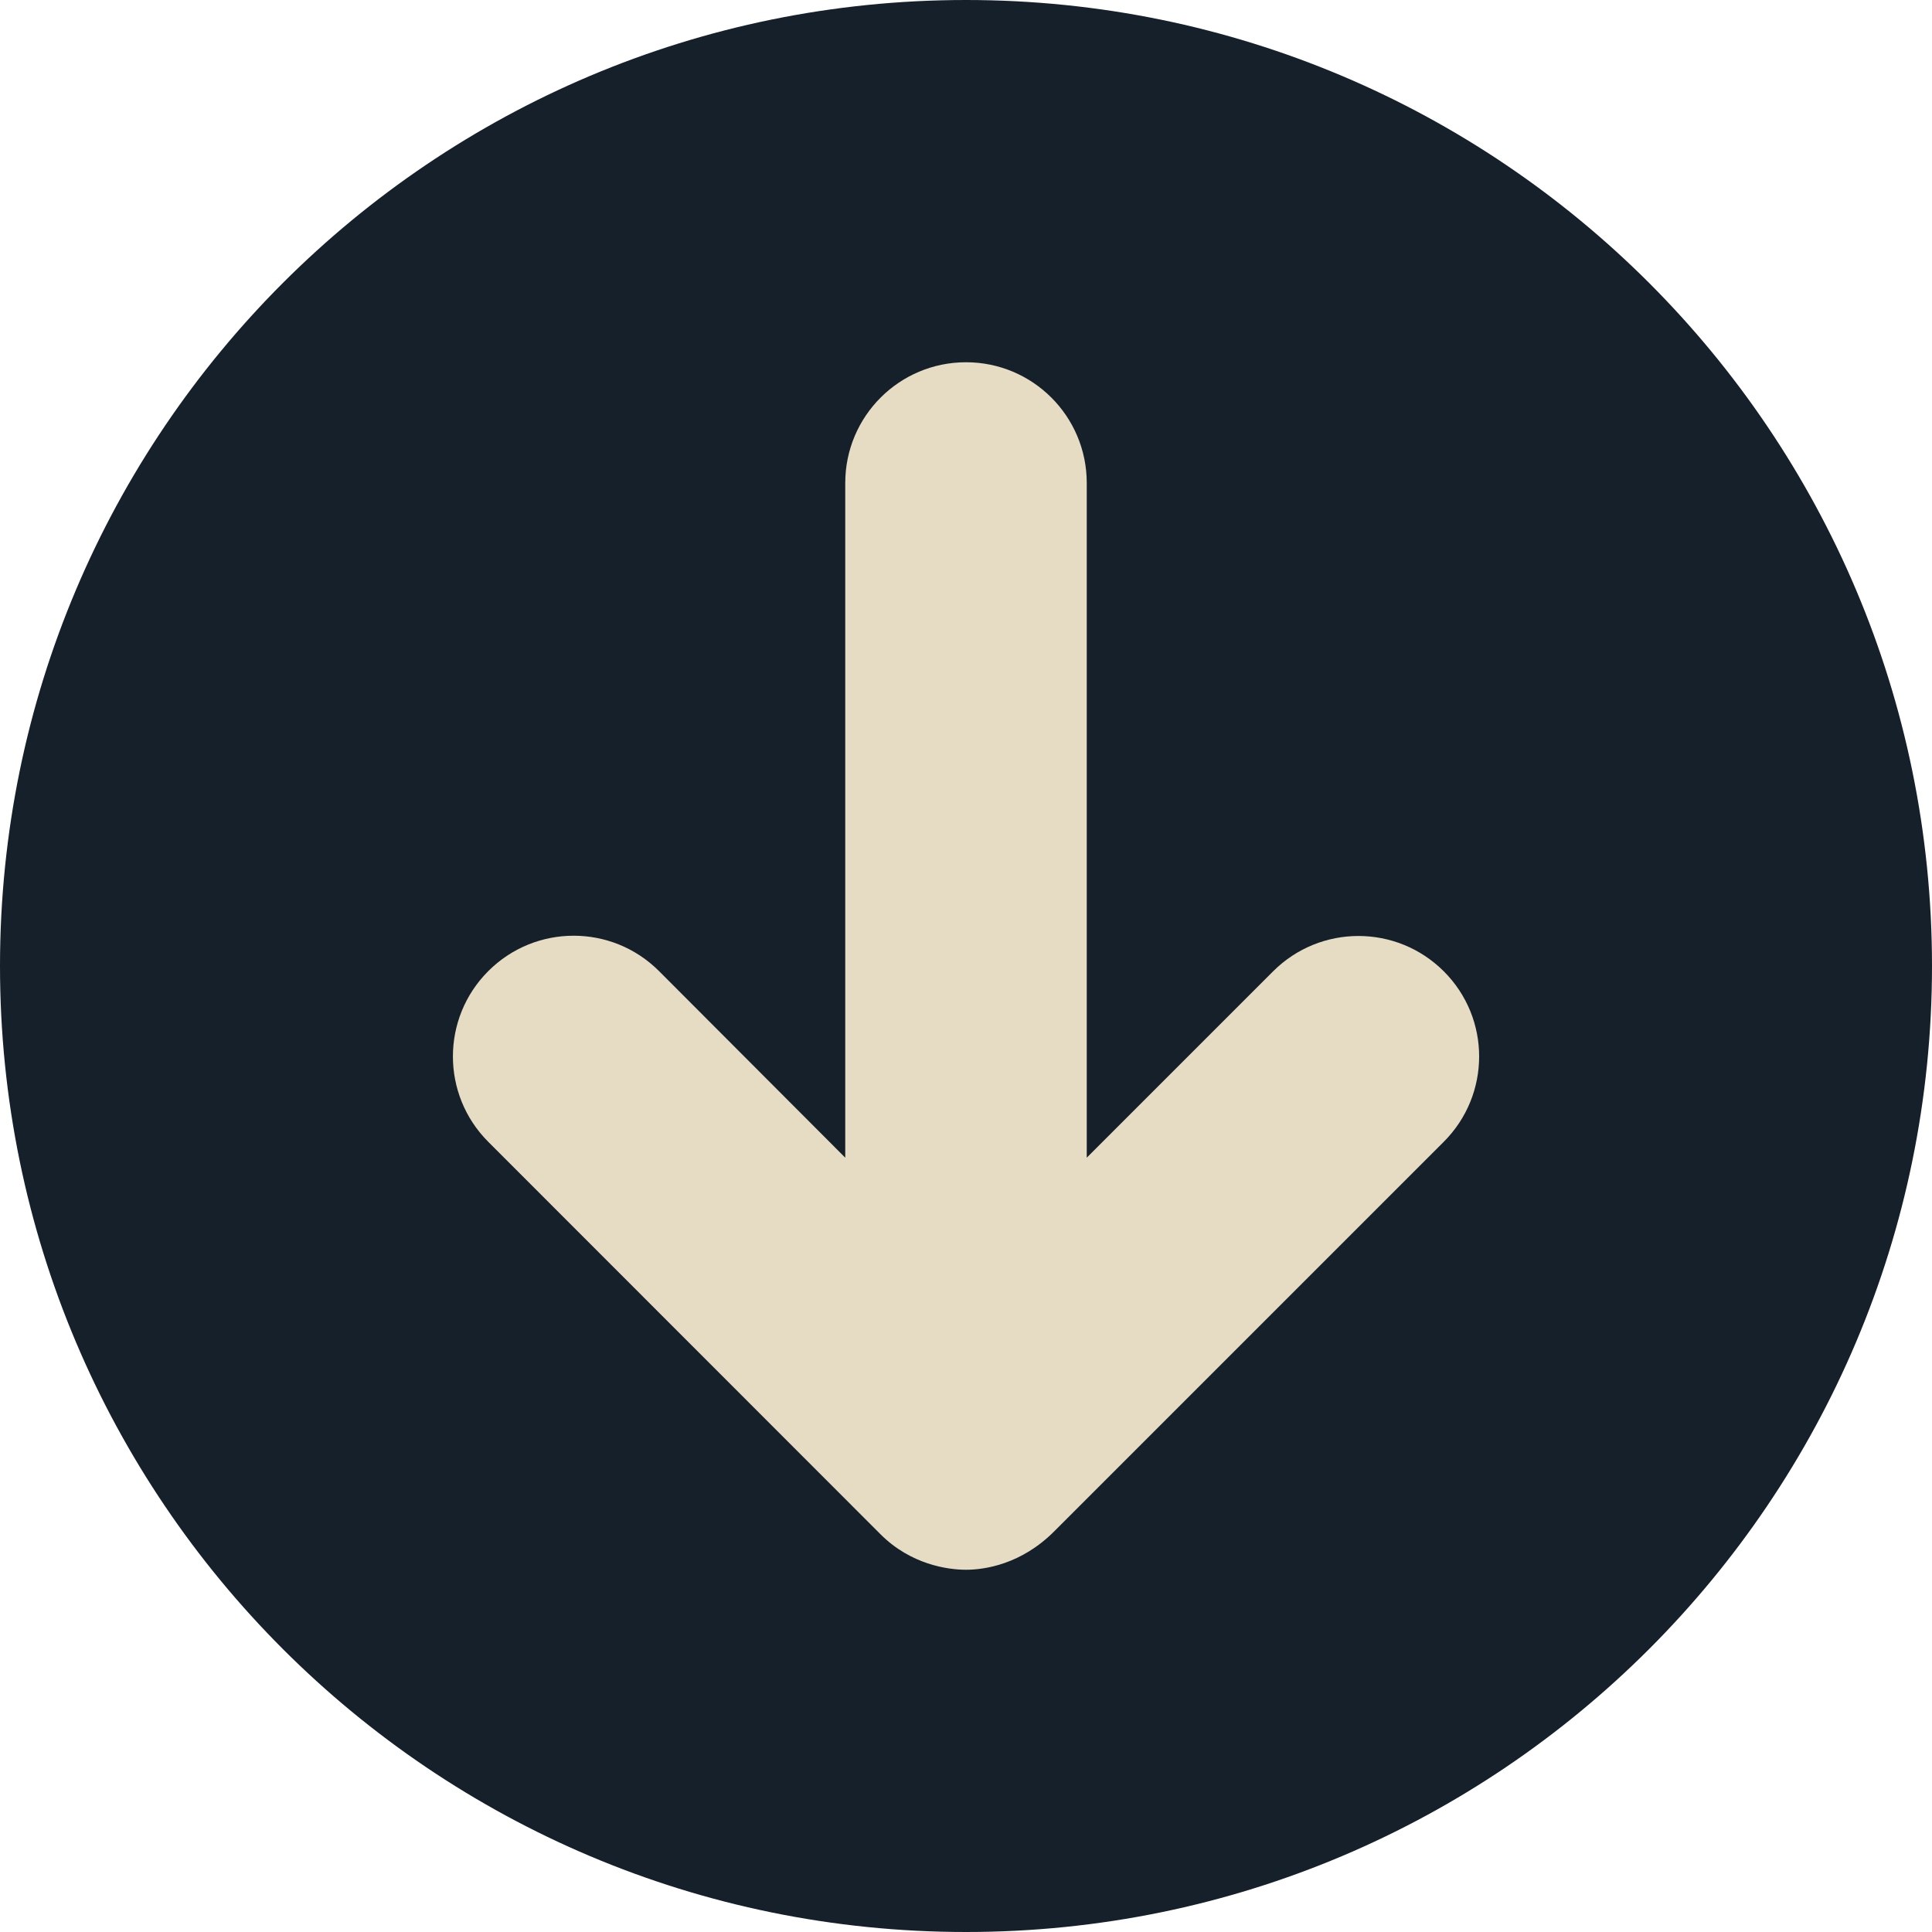
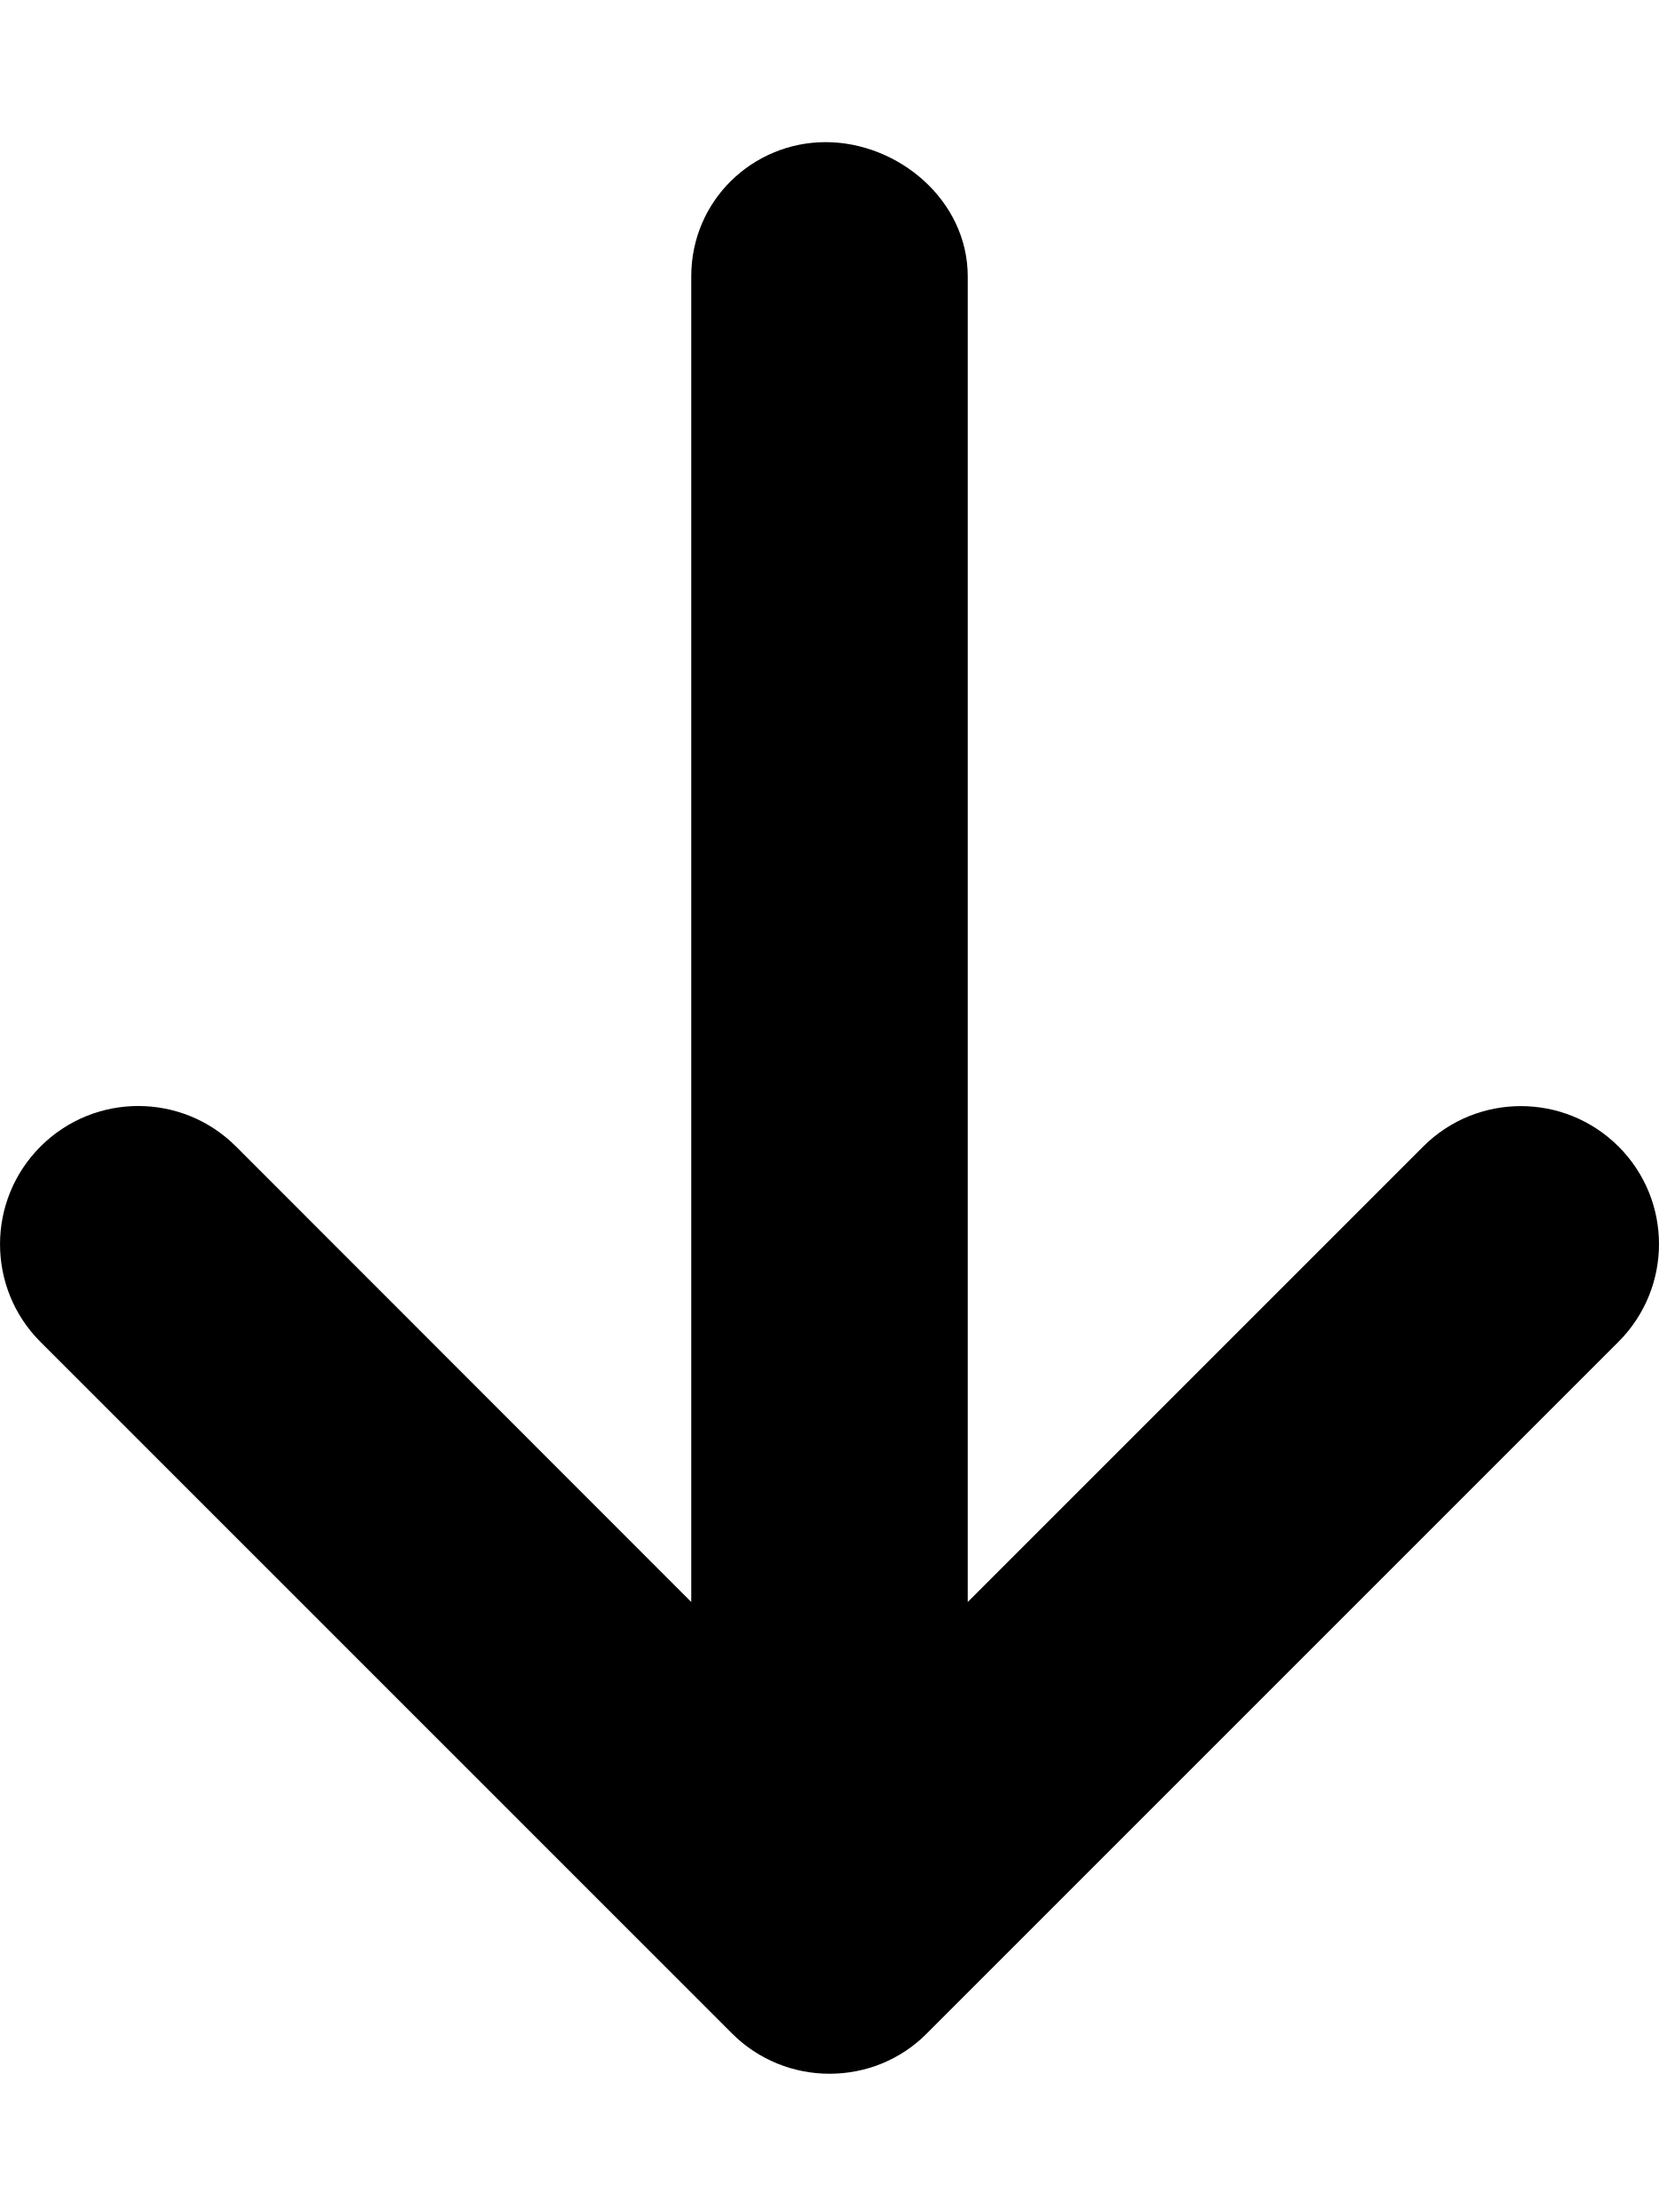
- <svg xmlns="http://www.w3.org/2000/svg" xmlns:ns1="https://boxy-svg.com" viewBox="0 0 512 512">
-   <defs>
-     <linearGradient id="color-1" ns1:pinned="true">
-       <stop style="stop-color: rgb(230, 220, 195);" />
-     </linearGradient>
-     <linearGradient id="color-0" ns1:pinned="true">
-       <stop style="stop-color: rgb(21, 32, 43);" />
-     </linearGradient>
-   </defs>
-   <rect x="86.325" y="67.274" width="333.395" height="354.828" style="stroke: rgb(0, 0, 0); fill: url(#color-1);" />
-   <path d="M256 0C114.6 0 0 114.6 0 256c0 141.4 114.6 256 256 256s256-114.6 256-256C512 114.6 397.4 0 256 0zM382.6 302.6l-103.1 103.1C270.7 414.6 260.9 416 256 416c-4.881 0-14.65-1.391-22.65-9.398L129.4 302.6c-12.5-12.5-12.5-32.75 0-45.25s32.75-12.5 45.25 0L224 306.8V128c0-17.69 14.33-32 32-32s32 14.31 32 32v178.8l49.38-49.38c12.5-12.5 32.75-12.5 45.25 0S395.1 290.1 382.6 302.6z" style="fill: url(#color-0); fill-rule: nonzero;" />
+ <svg xmlns="http://www.w3.org/2000/svg" viewBox="0 0 384 512">
+   <path d="M374.6 310.6l-160 160C208.4 476.9 200.2 480 192 480s-16.38-3.125-22.62-9.375l-160-160c-12.5-12.5-12.5-32.75 0-45.25s32.75-12.5 45.25 0L160 370.8V64c0-17.69 14.33-31.1 31.1-31.1S224 46.31 224 64v306.8l105.4-105.4c12.5-12.5 32.75-12.5 45.25 0S387.1 298.1 374.6 310.6z" />
</svg>
